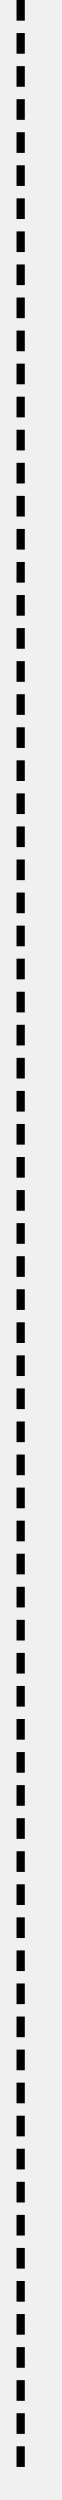
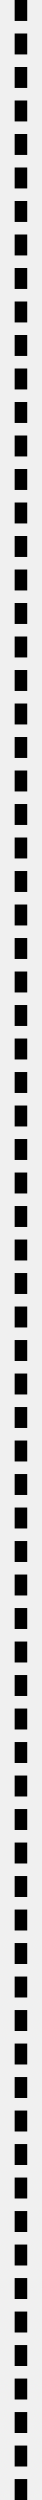
<svg xmlns="http://www.w3.org/2000/svg" xmlns:ns1="http://www.b3mn.org/oryx" version="1.0">
  <ns1:docker ns1:cx="1" ns1:cy="300" />
  <g ns1:minimumSize="2 100" id="lifeline">
-     <rect id="border" class="stripable-element-force" ns1:resize="vertical horizontal" x="0" y="0" width="10" height="600" fill="none" stroke-width="5" stroke="white" visibility="hidden" />
-     <path id="line" d="M5,0 L5,600" stroke="black" fill="none" stroke-width="2" stroke-dasharray="5, 3" ns1:resize="vertical horizontal" />
+     <rect id="border" ns1:resize="vertical horizontal" x="0" y="0" width="10" height="400" fill="none" stroke-width="5" visibility="hidden" />
+     <path id="line" d="M5,0 L5,600" stroke="black" fill="none" stroke-width="3" stroke-dasharray="5, 3" ns1:resize="vertical horizontal" />
  </g>
</svg>
